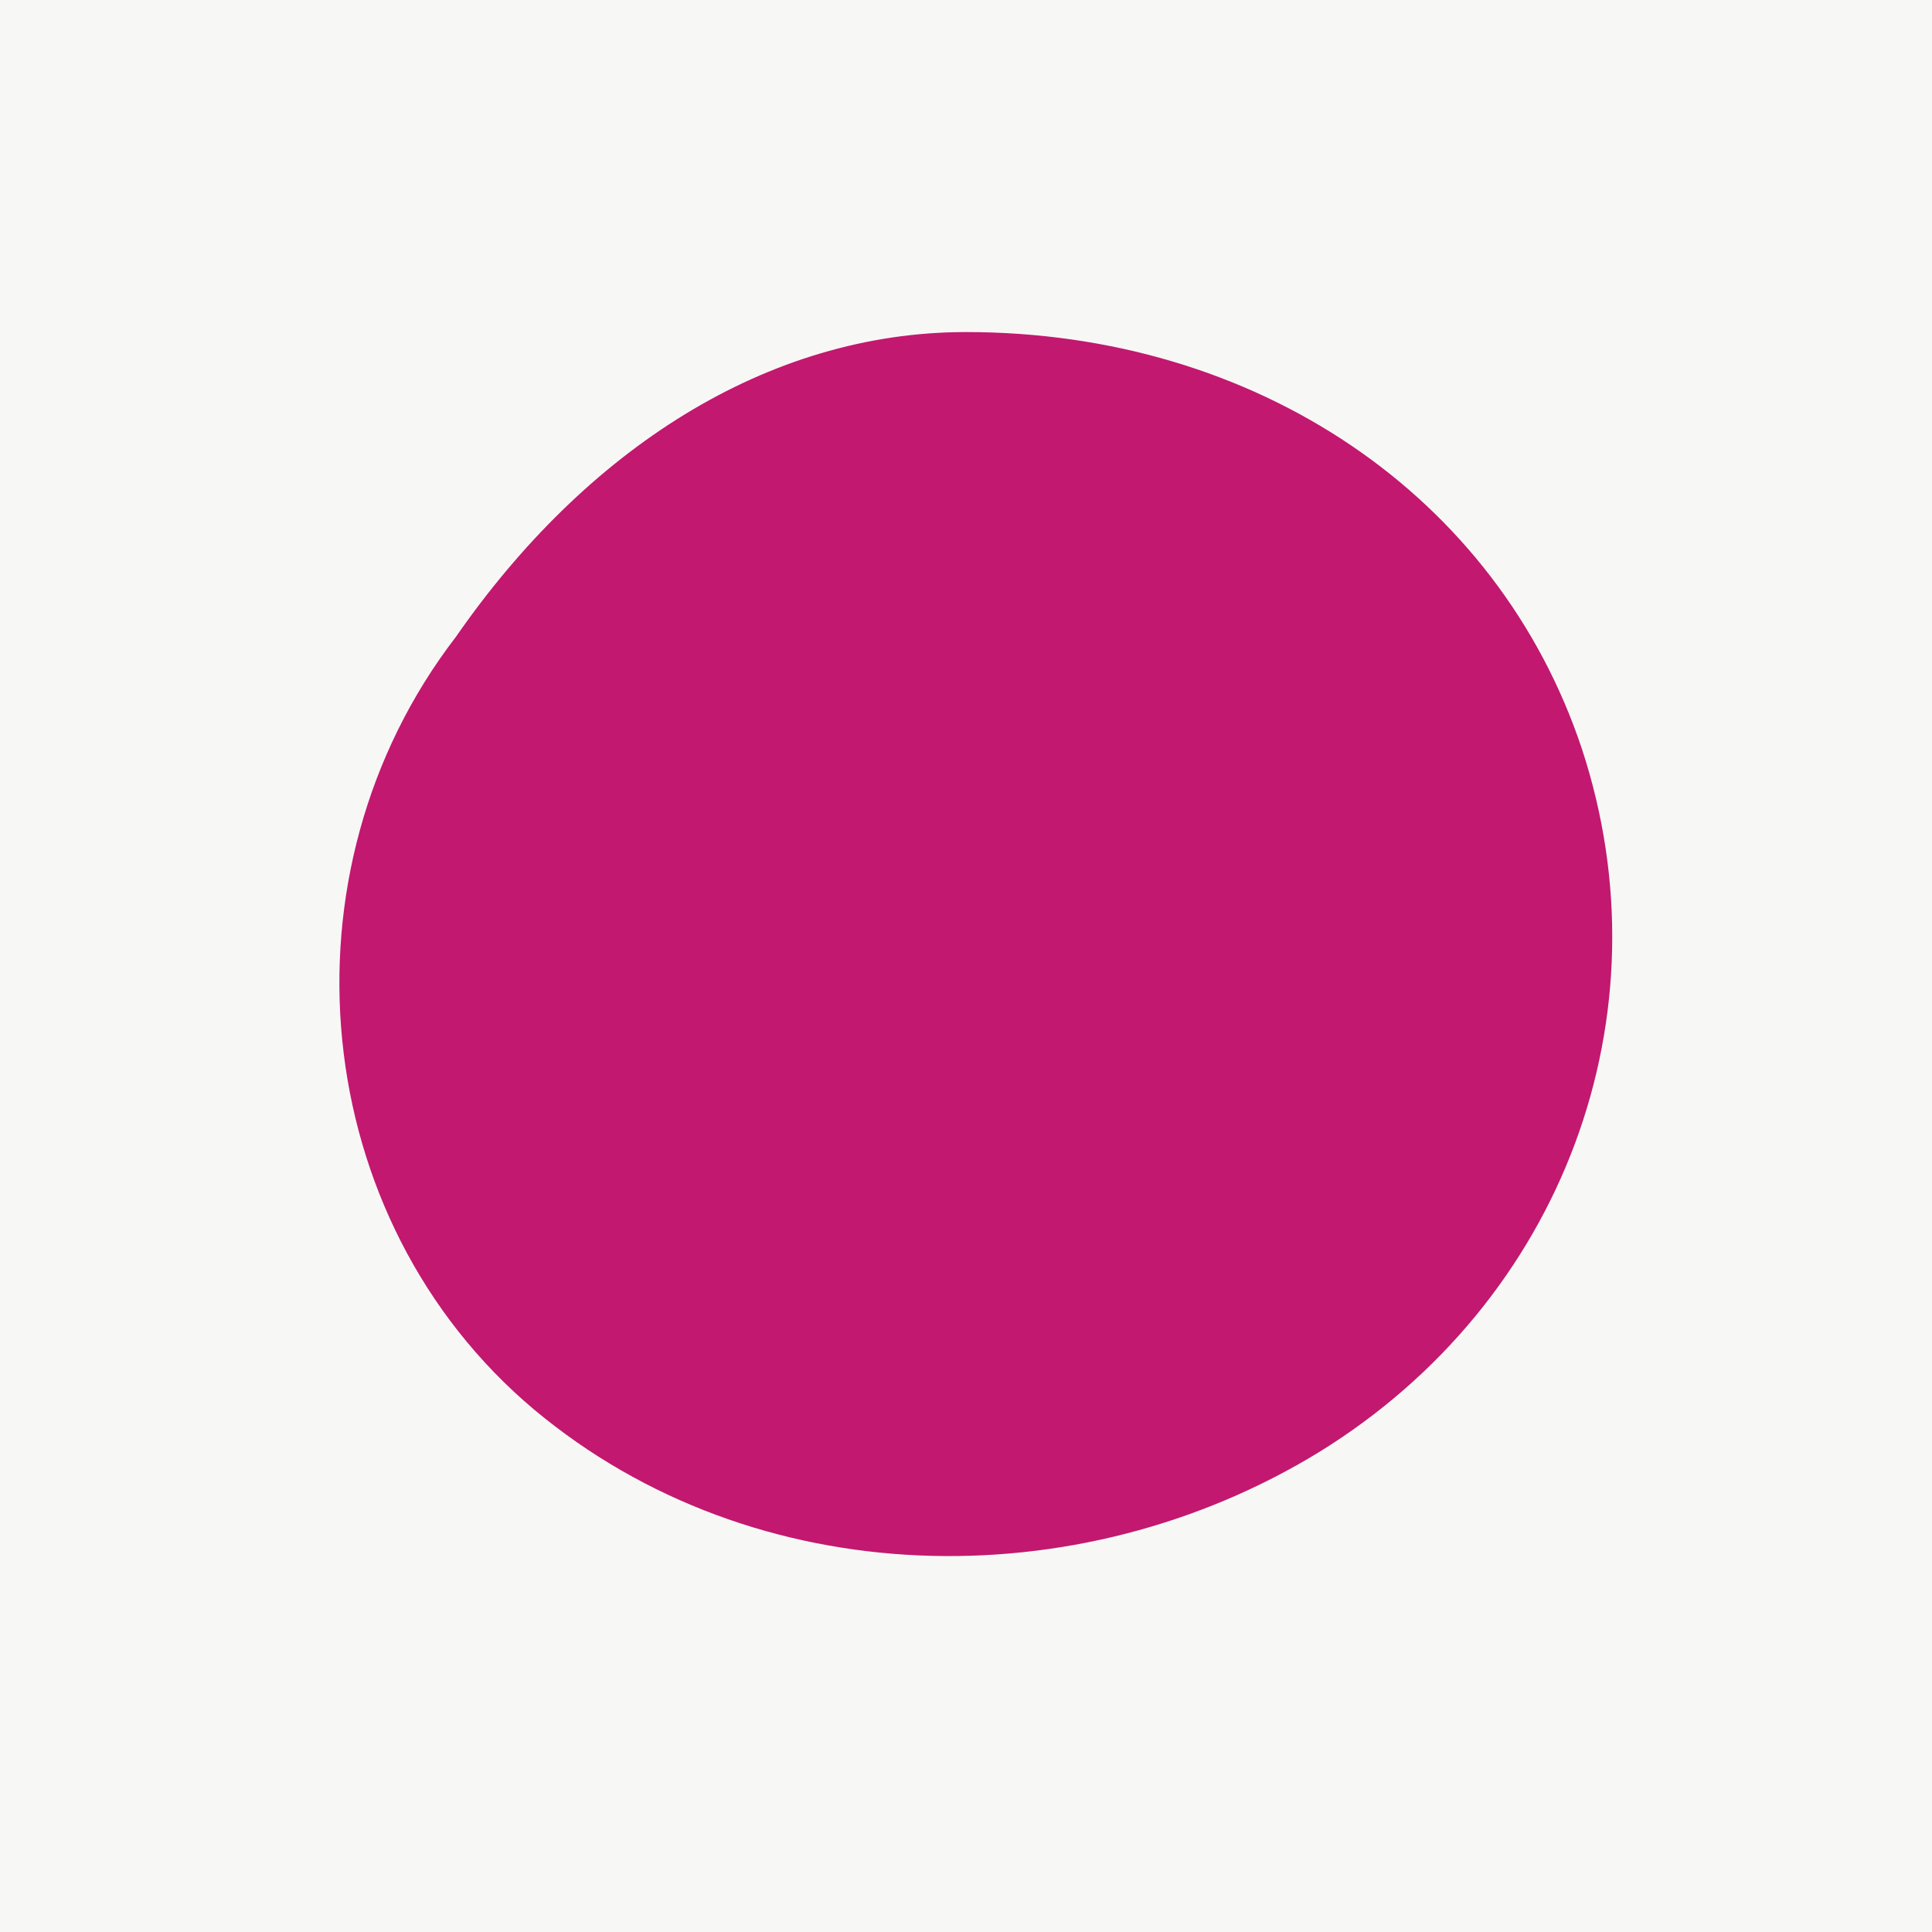
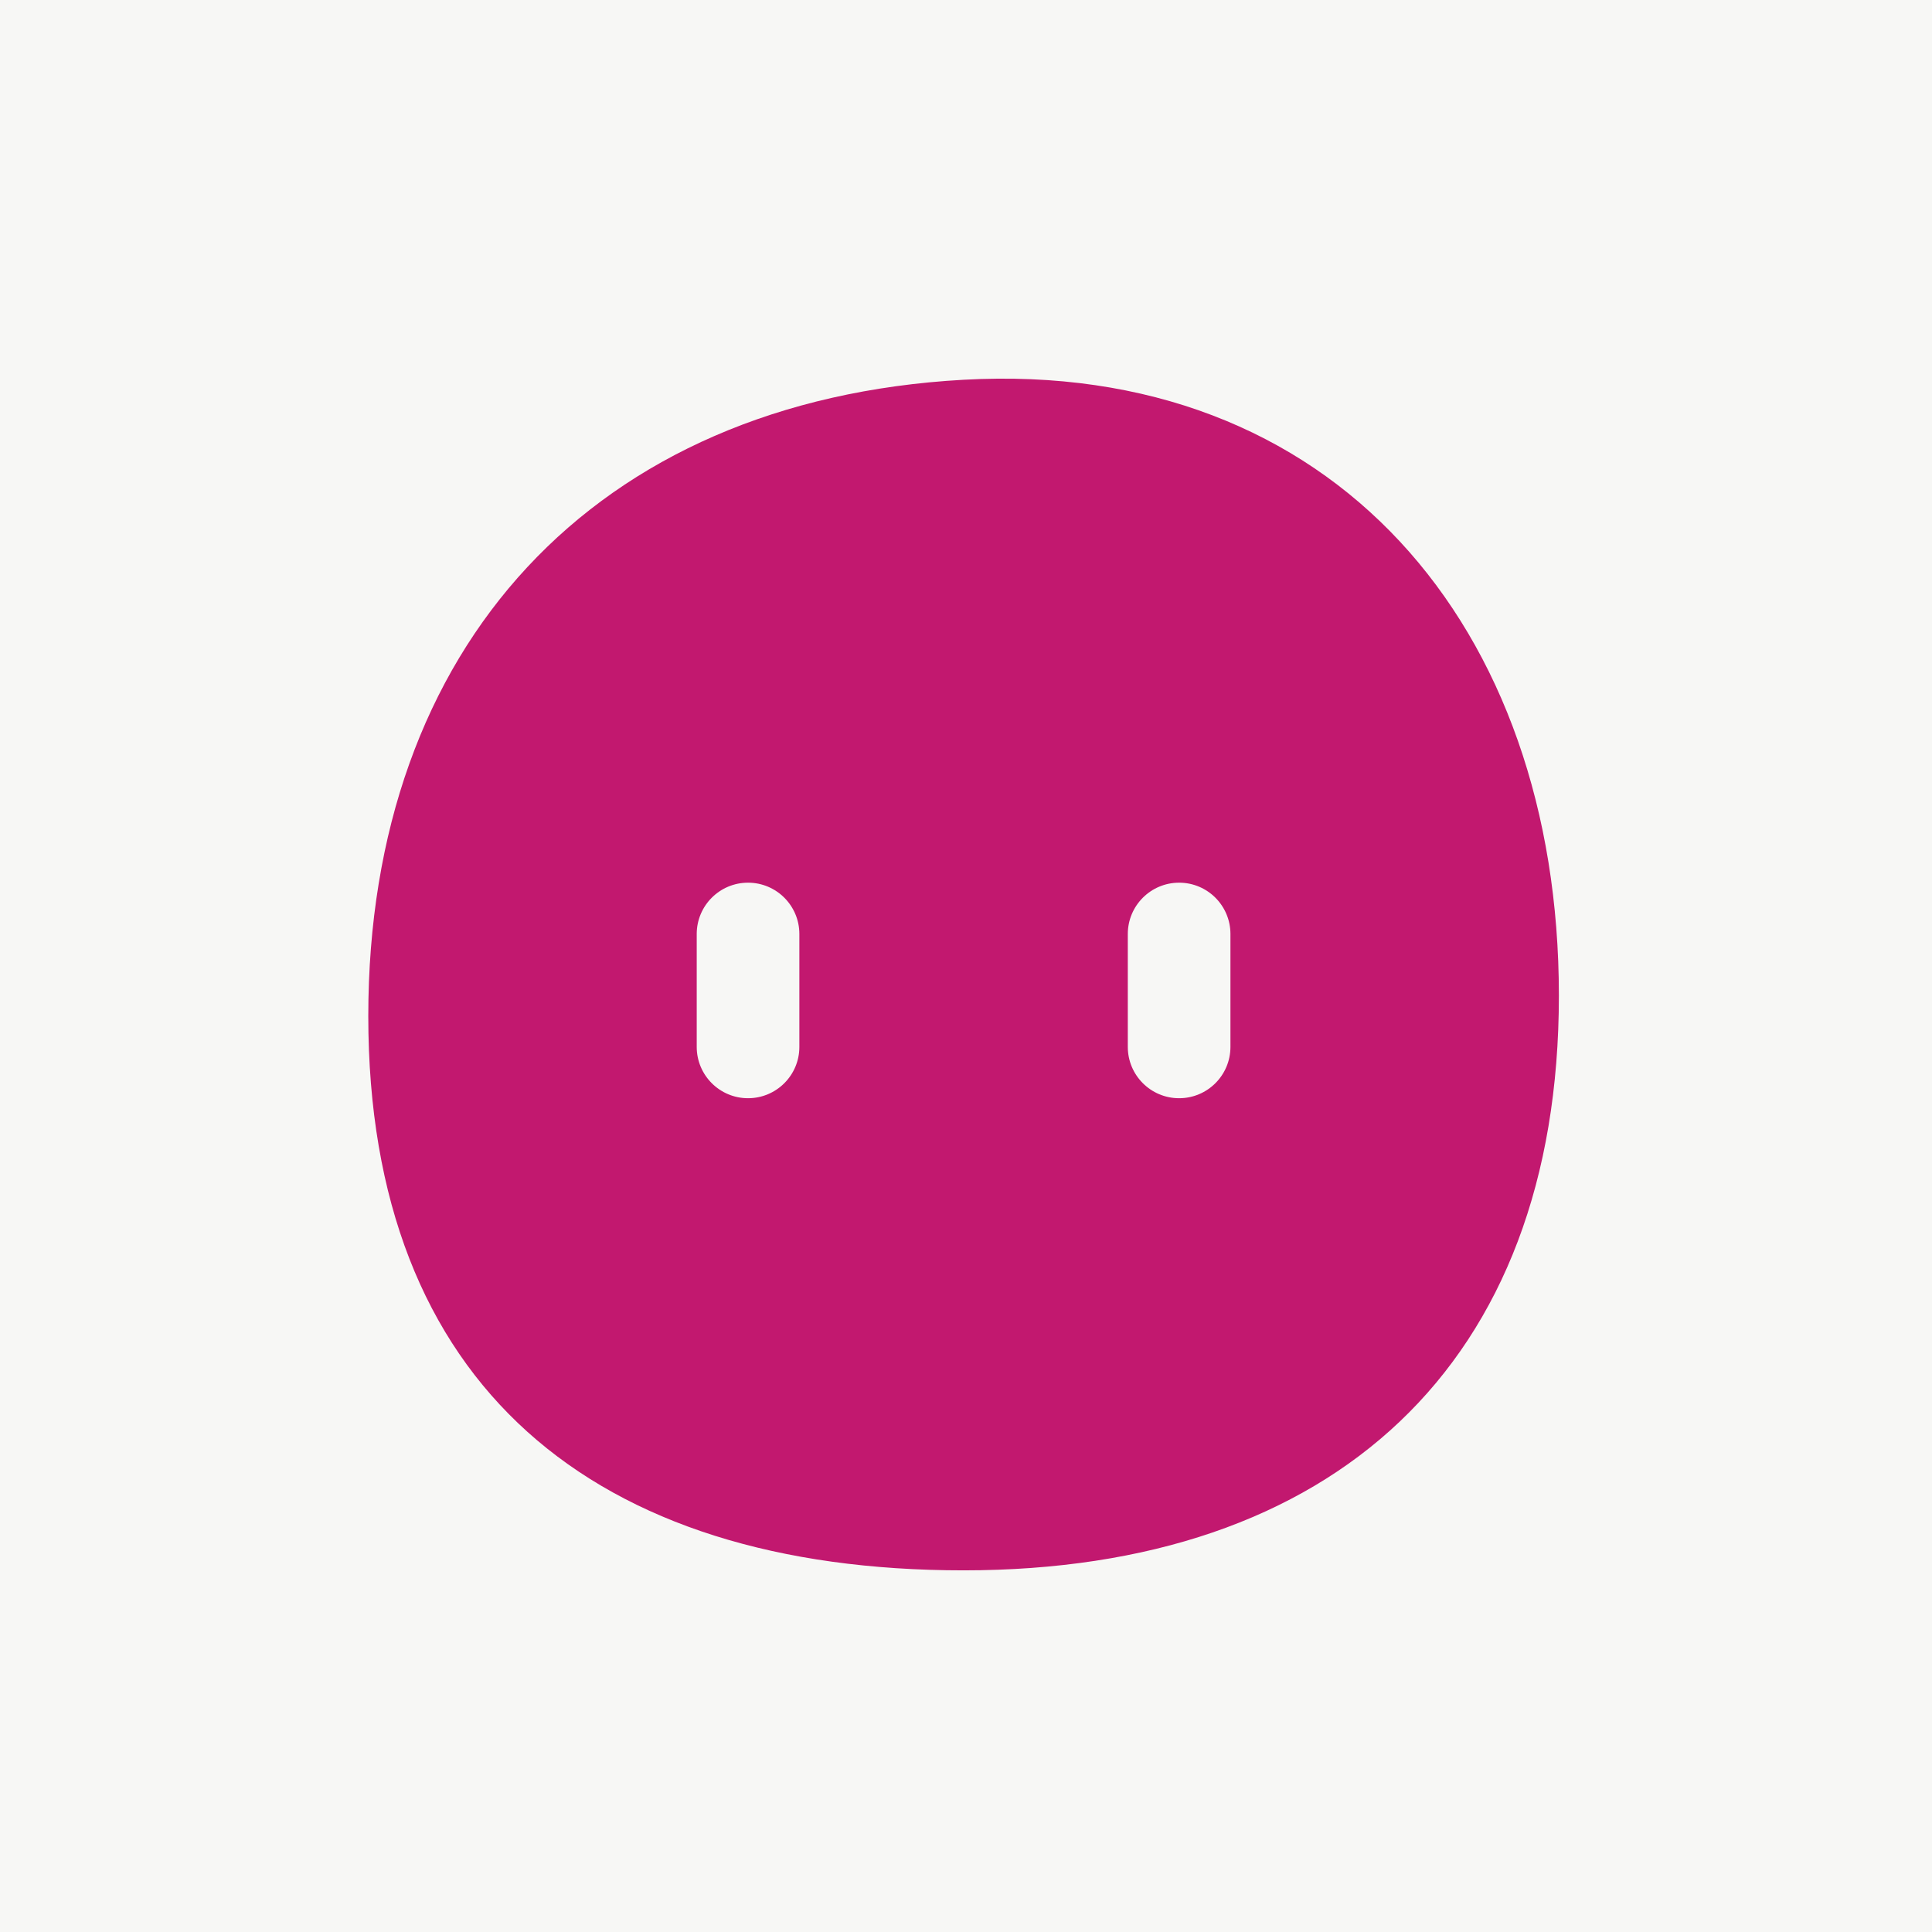
<svg xmlns="http://www.w3.org/2000/svg" viewBox="0 0 64 64">
  <rect width="64" height="64" fill="#F7F7F5" />
-   <path d="M32 11c9.6 0 17.6 5.4 20.4 13.8 2.9 8.8-.6 18.3-8.7 23.3-8 4.9-18.7 4.7-26-1.4-7.5-6.3-8.6-17.8-2.6-25.6C19.4 14.9 25.4 11 32 11Z" fill="#C2186F" />
+   <g transform="translate(12.2 11.9) scale(0.34) translate(-62 -40)">
+     <path d="M120,42C156,40 178,66 178,102C178,138 156,158 120,158C84,158 62,140 62,104C62,68 84,44 120,42Z" fill="#C2186F" />
+     <rect x="94" y="91" width="10" height="21" rx="5" fill="#F7F7F5" />
+     <rect x="136" y="91" width="10" height="21" rx="5" fill="#F7F7F5" />
+   </g>
</svg>
